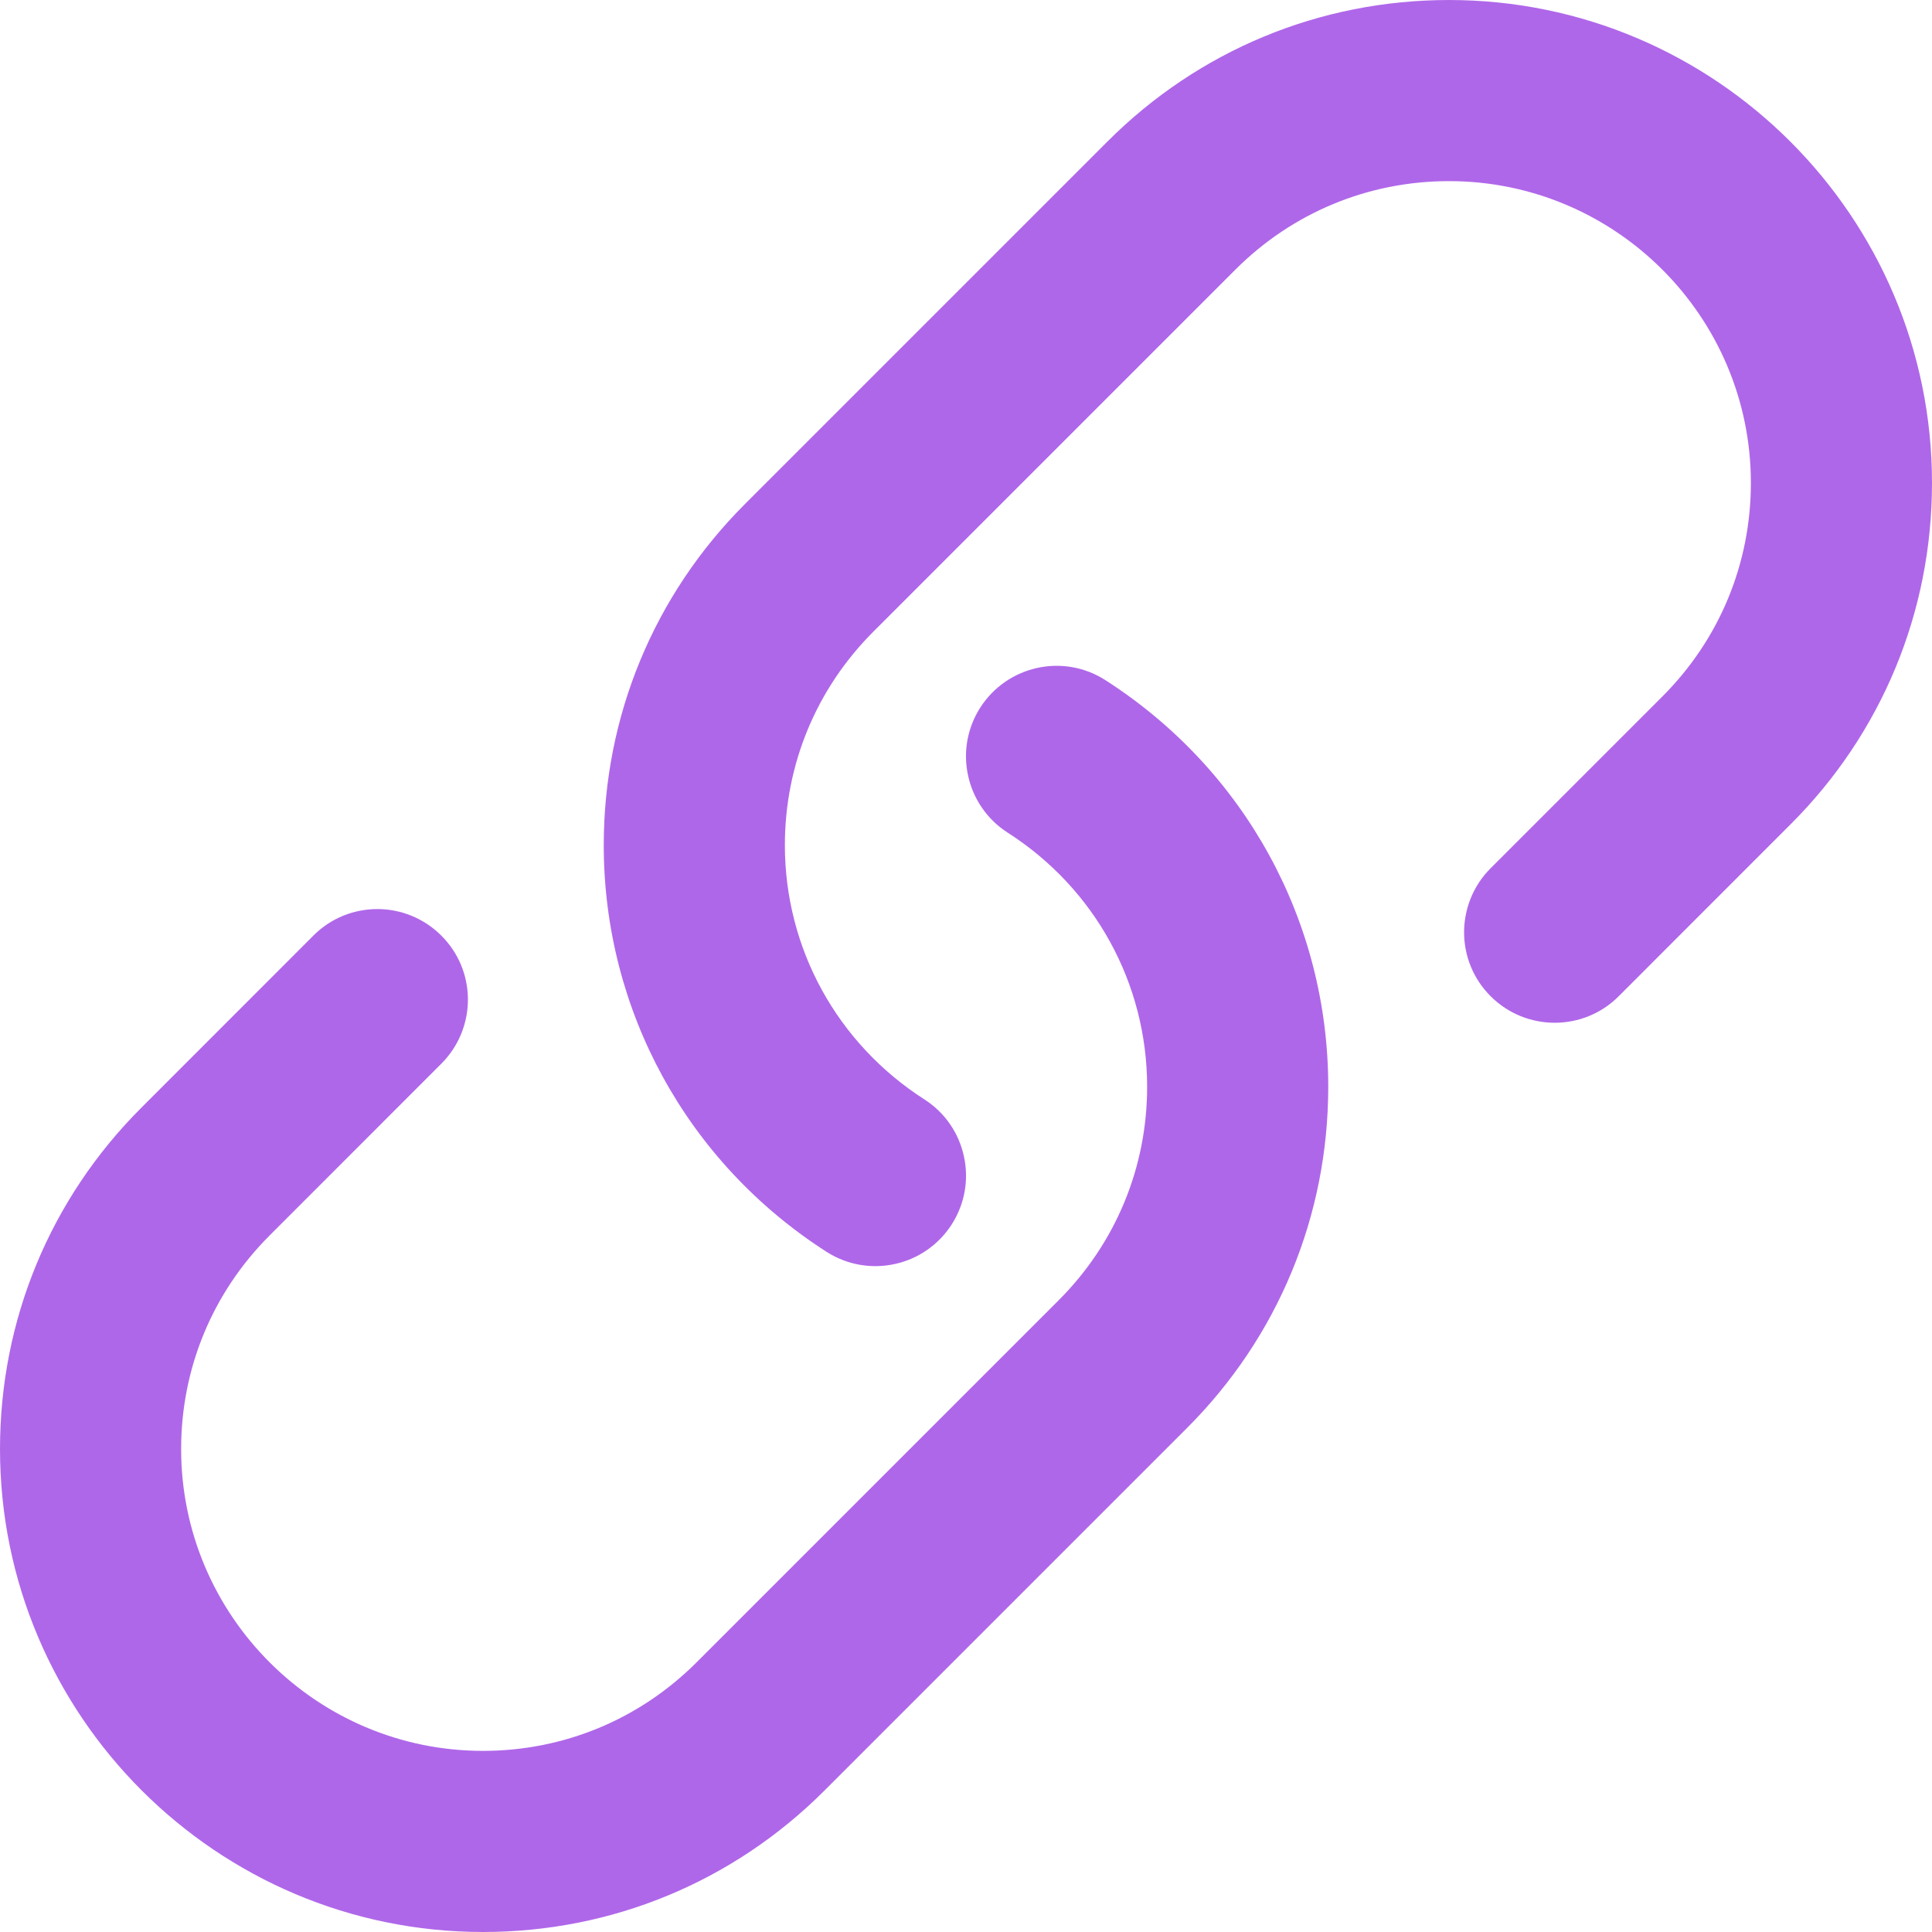
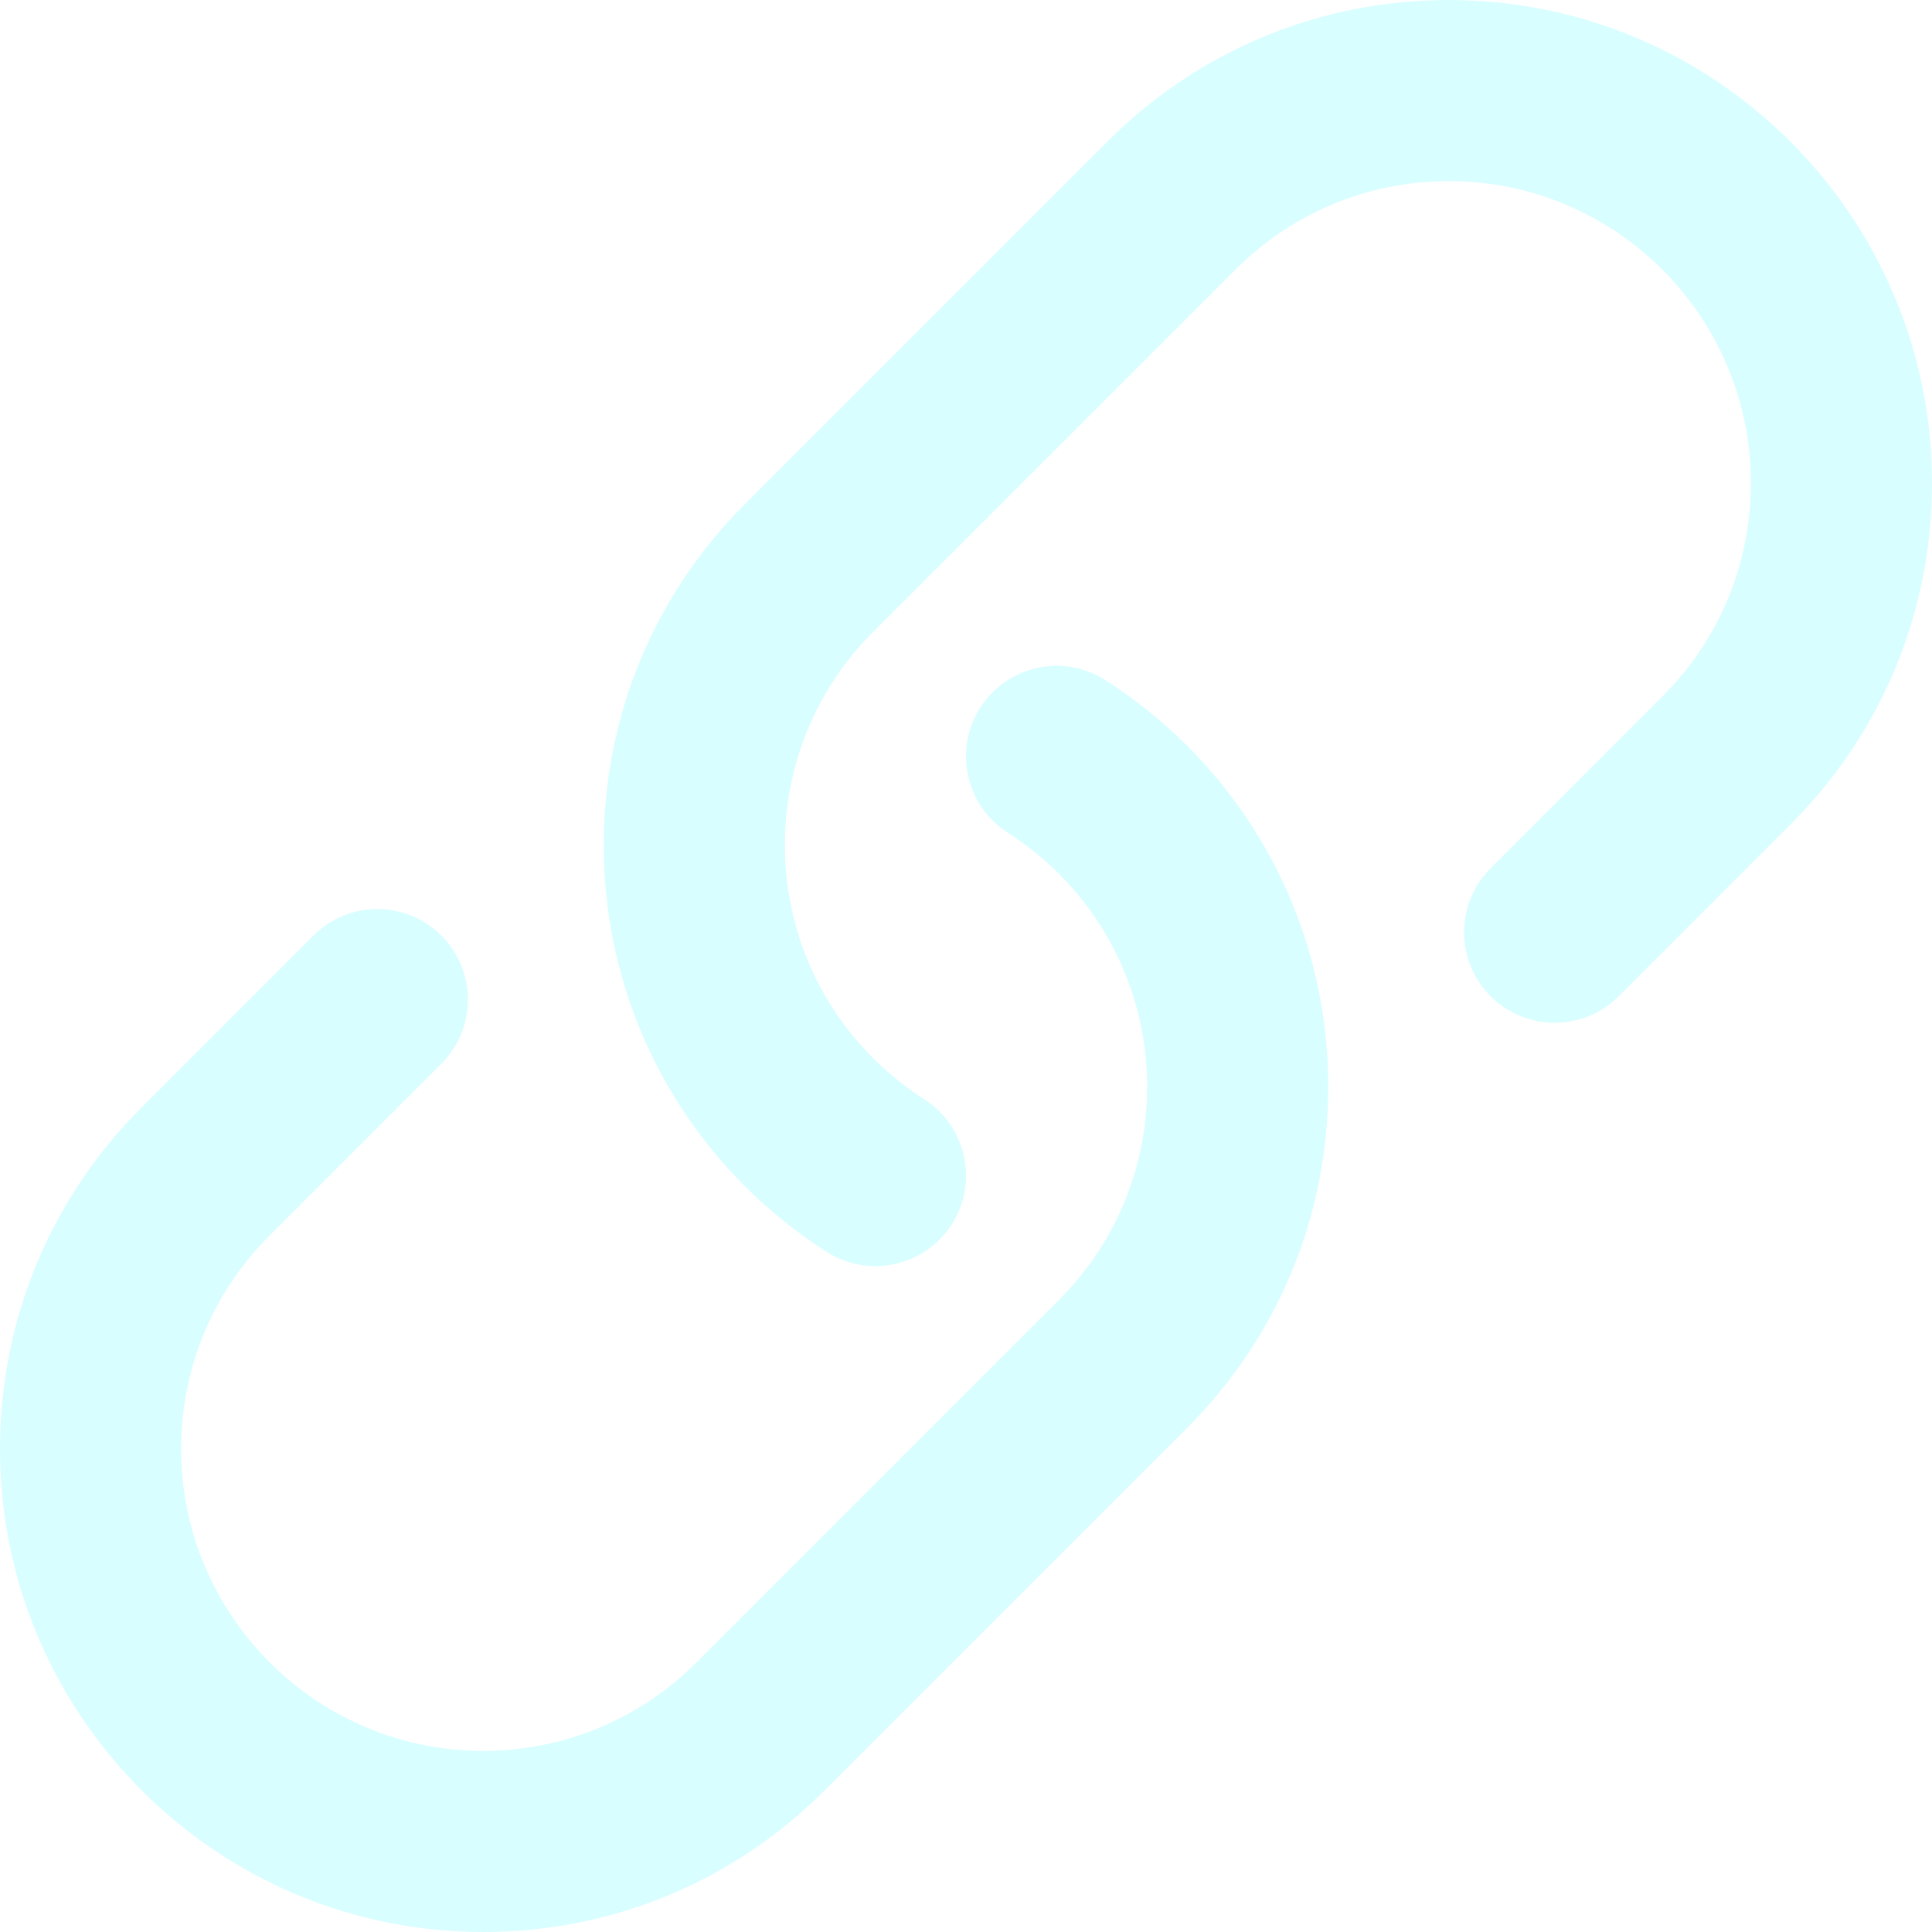
<svg xmlns="http://www.w3.org/2000/svg" version="1.1" id="Capa_1" x="0px" y="0px" width="612px" height="612px" viewBox="0 0 612 612" style="enable-background:new 0 0 612 612;" xml:space="preserve">
  <g>
    <g id="Link">
      <g>
-         <path fill="#af67e9" d="M350.179,215.462c-6.693-4.303-14.497-5.47-21.707-3.863c-7.134,1.587-13.674,5.89-17.939,12.527     c-4.284,6.674-5.45,14.439-3.862,21.611c1.567,7.172,5.871,13.75,12.526,18.016c27.674,17.729,44.179,47.832,44.179,80.497     c0,25.551-9.945,49.553-27.999,67.606l-114.75,114.75c-18.073,18.073-42.094,28.019-67.626,28.019     c-52.728,0-95.625-42.897-95.625-95.625c0-25.551,9.945-49.553,27.999-67.606l54.43-54.449c5.737-5.737,8.53-13.292,8.415-20.808     c-0.134-7.172-2.926-14.287-8.415-19.757c-5.604-5.604-12.948-8.415-20.272-8.415c-7.344,0-14.688,2.792-20.272,8.415     l-54.43,54.449C15.912,379.708,0,418.13,0,459c0,84.36,68.64,153,153,153c40.87,0,79.292-15.912,108.19-44.829l114.75-114.75     c28.897-28.859,44.81-67.301,44.81-108.171C420.75,291.943,394.377,243.806,350.179,215.462z M459,0     c-40.87,0-79.292,15.912-108.19,44.829l-114.75,114.75c-28.898,28.859-44.81,67.301-44.81,108.152     c0,52.307,26.374,100.463,70.571,128.807c6.694,4.283,14.497,5.45,21.707,3.844c7.133-1.568,13.674-5.871,17.939-12.508     c4.284-6.693,5.451-14.458,3.863-21.63c-1.568-7.172-5.871-13.751-12.527-17.997c-27.655-17.748-44.179-47.851-44.179-80.516     c0-25.551,9.945-49.553,27.999-67.607l114.75-114.75C409.447,67.32,433.468,57.375,459,57.375     c52.728,0,95.625,42.897,95.625,95.606c0,25.551-9.945,49.553-27.999,67.607l-54.43,54.43c-5.737,5.737-8.53,13.292-8.415,20.808     c0.134,7.172,2.926,14.287,8.415,19.756c5.604,5.604,12.947,8.396,20.292,8.396c7.344,0,14.688-2.792,20.272-8.396l54.43-54.449     C596.088,232.292,612,193.851,612,152.981C612,68.64,543.36,0,459,0z" />
+         <path fill="#D9FEFF" d="M350.179,215.462c-6.693-4.303-14.497-5.47-21.707-3.863c-7.134,1.587-13.674,5.89-17.939,12.527     c-4.284,6.674-5.45,14.439-3.862,21.611c1.567,7.172,5.871,13.75,12.526,18.016c27.674,17.729,44.179,47.832,44.179,80.497     c0,25.551-9.945,49.553-27.999,67.606l-114.75,114.75c-18.073,18.073-42.094,28.019-67.626,28.019     c-52.728,0-95.625-42.897-95.625-95.625c0-25.551,9.945-49.553,27.999-67.606l54.43-54.449c5.737-5.737,8.53-13.292,8.415-20.808     c-0.134-7.172-2.926-14.287-8.415-19.757c-5.604-5.604-12.948-8.415-20.272-8.415c-7.344,0-14.688,2.792-20.272,8.415     l-54.43,54.449C15.912,379.708,0,418.13,0,459c0,84.36,68.64,153,153,153c40.87,0,79.292-15.912,108.19-44.829l114.75-114.75     c28.897-28.859,44.81-67.301,44.81-108.171C420.75,291.943,394.377,243.806,350.179,215.462z M459,0     c-40.87,0-79.292,15.912-108.19,44.829l-114.75,114.75c-28.898,28.859-44.81,67.301-44.81,108.152     c0,52.307,26.374,100.463,70.571,128.807c6.694,4.283,14.497,5.45,21.707,3.844c7.133-1.568,13.674-5.871,17.939-12.508     c4.284-6.693,5.451-14.458,3.863-21.63c-1.568-7.172-5.871-13.751-12.527-17.997c-27.655-17.748-44.179-47.851-44.179-80.516     c0-25.551,9.945-49.553,27.999-67.607l114.75-114.75C409.447,67.32,433.468,57.375,459,57.375     c52.728,0,95.625,42.897,95.625,95.606c0,25.551-9.945,49.553-27.999,67.607l-54.43,54.43c-5.737,5.737-8.53,13.292-8.415,20.808     c0.134,7.172,2.926,14.287,8.415,19.756c5.604,5.604,12.947,8.396,20.292,8.396c7.344,0,14.688-2.792,20.272-8.396l54.43-54.449     C596.088,232.292,612,193.851,612,152.981C612,68.64,543.36,0,459,0z" />
      </g>
    </g>
  </g>
  <g>
</g>
  <g>
</g>
  <g>
</g>
  <g>
</g>
  <g>
</g>
  <g>
</g>
  <g>
</g>
  <g>
</g>
  <g>
</g>
  <g>
</g>
  <g>
</g>
  <g>
</g>
  <g>
</g>
  <g>
</g>
  <g>
</g>
</svg>
